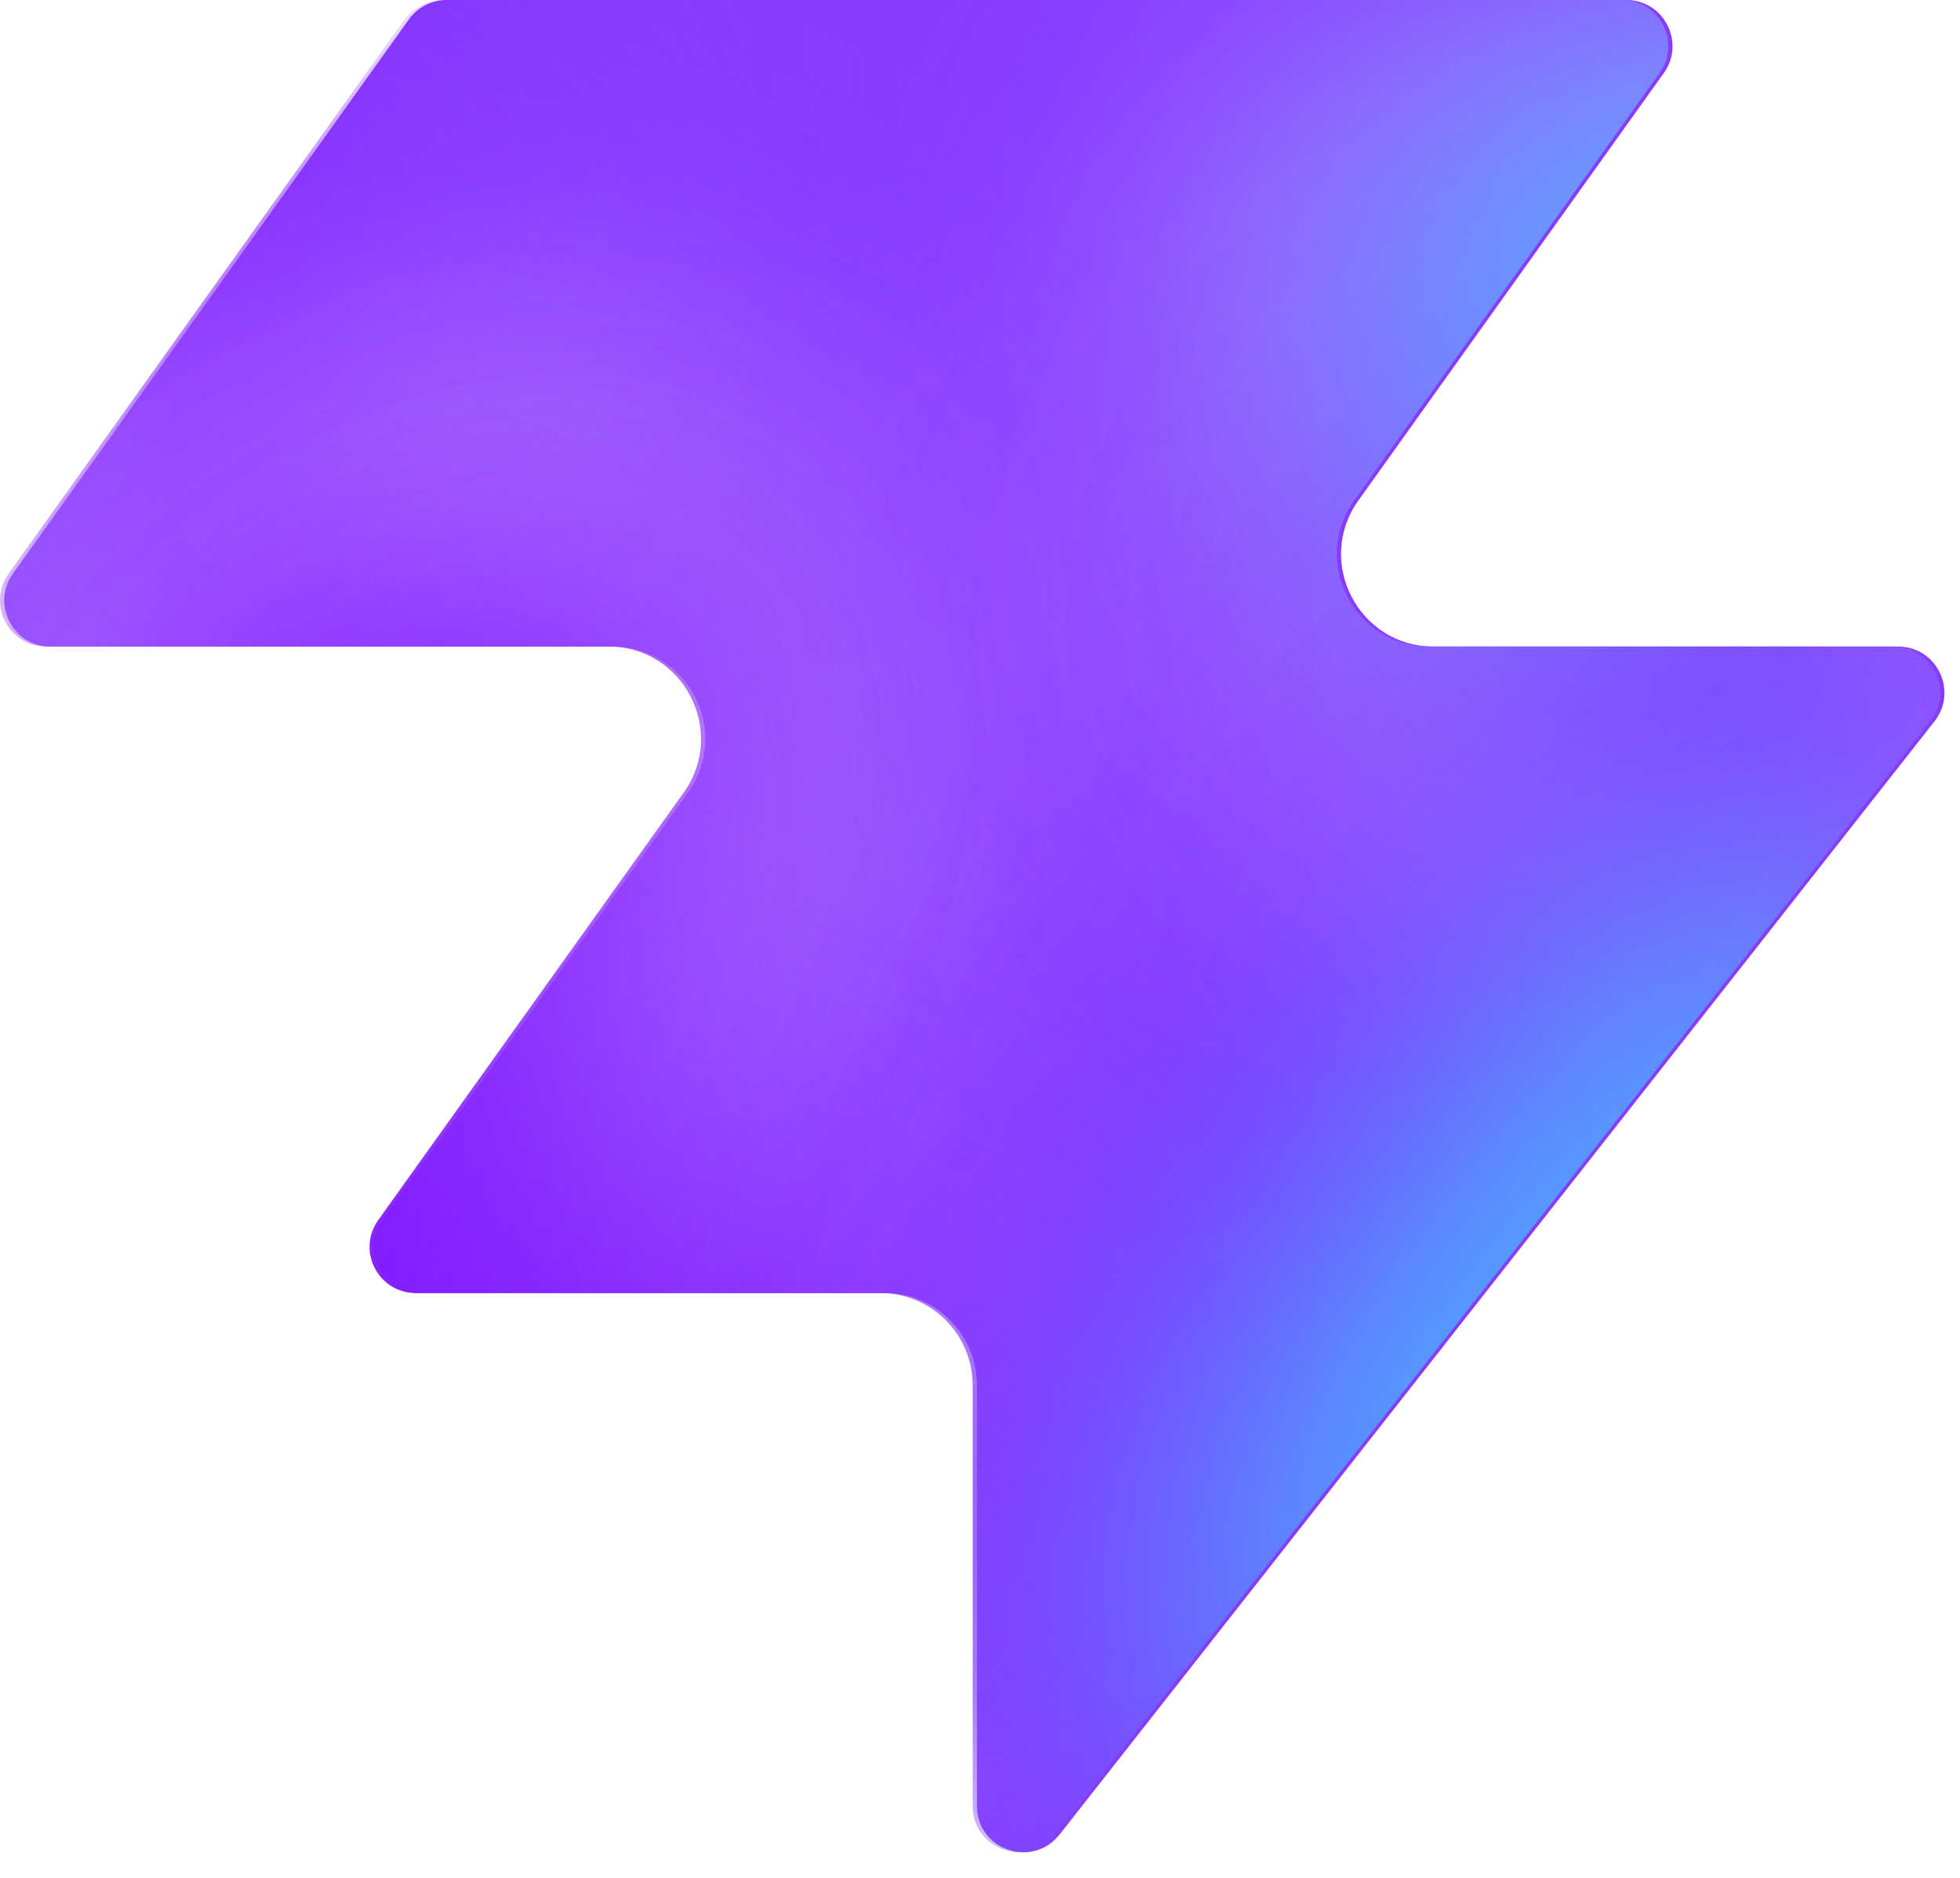
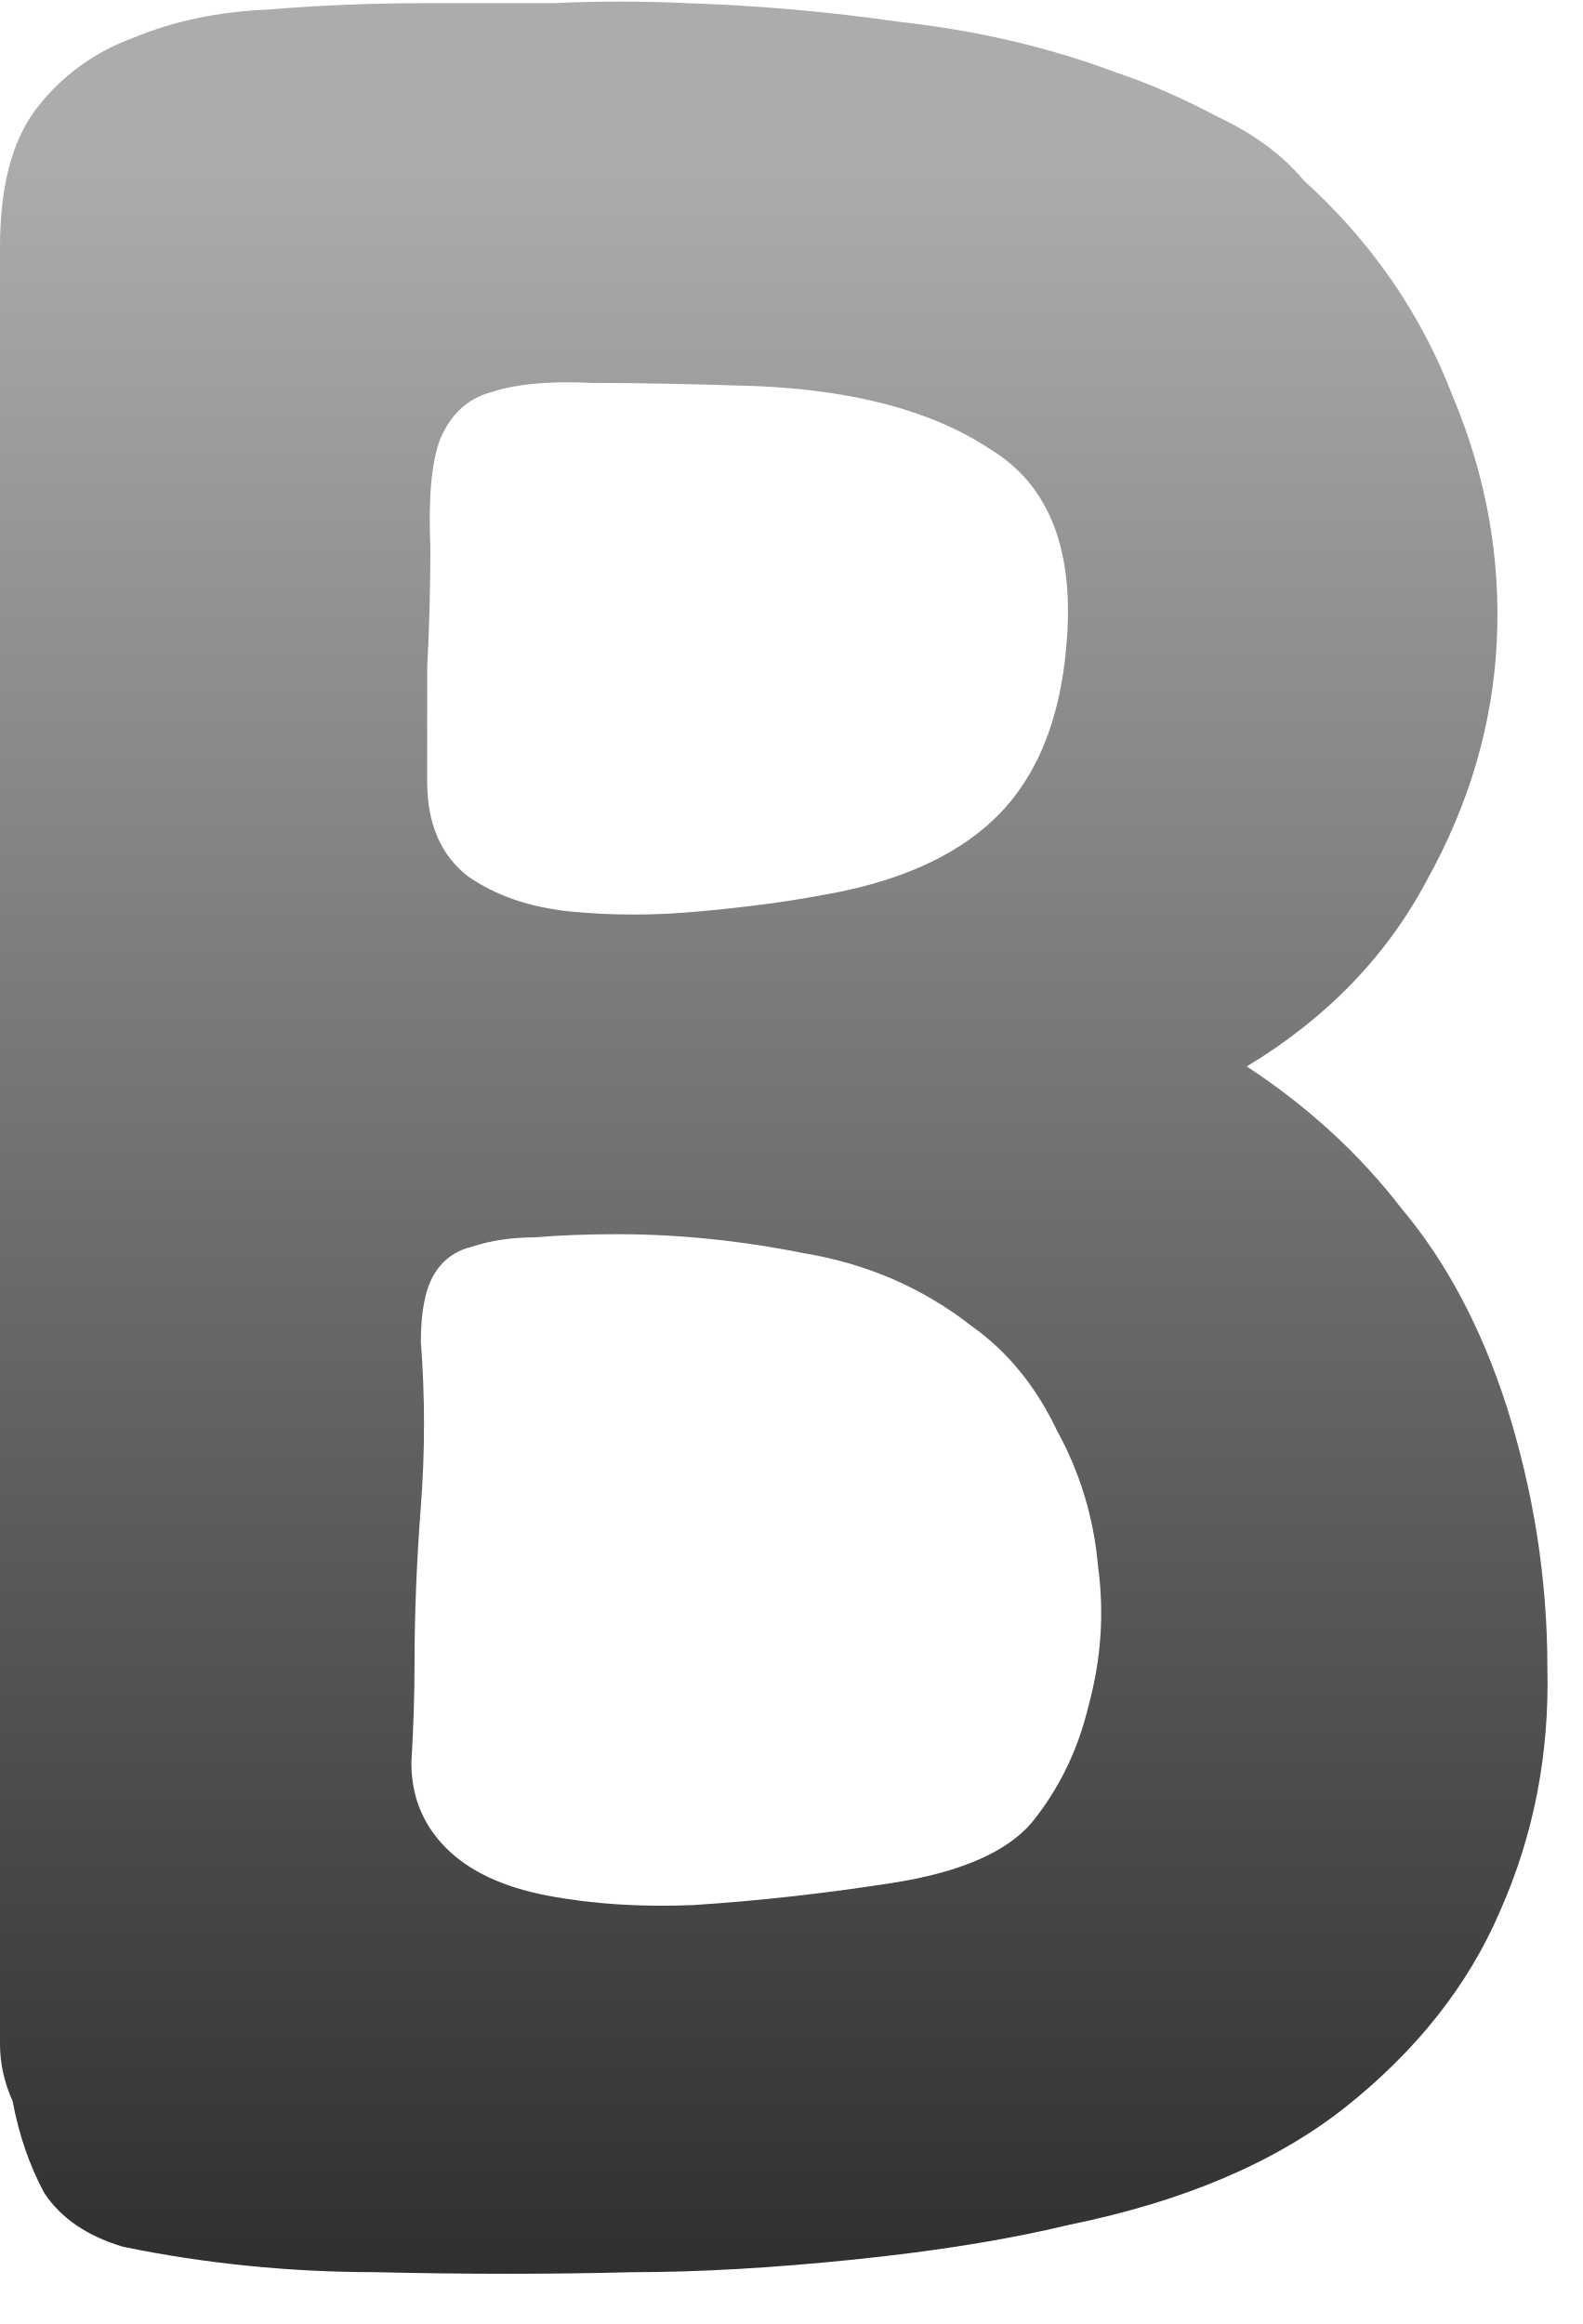
- <svg xmlns="http://www.w3.org/2000/svg" width="48" height="46" fill="none" viewBox="0 0 48 46">
-   <path fill="#863bff" d="M25.946 44.938c-.664.845-2.021.375-2.021-.698V33.937a2.26 2.26 0 0 0-2.262-2.262H10.287c-.92 0-1.456-1.04-.92-1.788l7.48-10.471c1.07-1.497 0-3.578-1.842-3.578H1.237c-.92 0-1.456-1.04-.92-1.788L10.013.474c.214-.297.556-.474.92-.474h28.894c.92 0 1.456 1.04.92 1.788l-7.48 10.471c-1.07 1.498 0 3.579 1.842 3.579h11.377c.943 0 1.473 1.088.89 1.83L25.947 44.94z" style="fill:#863bff;fill:color(display-p3 .525 .23 1);fill-opacity:1" />
-   <mask id="a" width="48" height="46" x="0" y="0" maskUnits="userSpaceOnUse" style="mask-type:alpha">
-     <path fill="#000" d="M25.842 44.938c-.664.844-2.021.375-2.021-.698V33.937a2.26 2.26 0 0 0-2.262-2.262H10.183c-.92 0-1.456-1.04-.92-1.788l7.48-10.471c1.07-1.498 0-3.579-1.842-3.579H1.133c-.92 0-1.456-1.04-.92-1.787L9.91.473c.214-.297.556-.474.92-.474h28.894c.92 0 1.456 1.04.92 1.788l-7.48 10.471c-1.07 1.498 0 3.578 1.842 3.578h11.377c.943 0 1.473 1.088.89 1.832L25.843 44.94z" style="fill:#000;fill-opacity:1" />
-   </mask>
-   <g mask="url(#a)">
-     <g filter="url(#b)">
-       <ellipse cx="5.508" cy="14.704" fill="#ede6ff" rx="5.508" ry="14.704" style="fill:#ede6ff;fill:color(display-p3 .927 .903 1);fill-opacity:1" transform="matrix(.00324 1 1 -.00324 -4.47 31.516)" />
-     </g>
-     <g filter="url(#c)">
-       <ellipse cx="10.399" cy="29.851" fill="#ede6ff" rx="10.399" ry="29.851" style="fill:#ede6ff;fill:color(display-p3 .927 .903 1);fill-opacity:1" transform="matrix(.00324 1 1 -.00324 -39.328 7.883)" />
-     </g>
-     <g filter="url(#d)">
-       <ellipse cx="5.508" cy="30.487" fill="#7e14ff" rx="5.508" ry="30.487" style="fill:#7e14ff;fill:color(display-p3 .492 .077 1);fill-opacity:1" transform="rotate(89.814 -25.913 -14.639)scale(1 -1)" />
-     </g>
-     <g filter="url(#e)">
-       <ellipse cx="5.508" cy="30.599" fill="#7e14ff" rx="5.508" ry="30.599" style="fill:#7e14ff;fill:color(display-p3 .492 .077 1);fill-opacity:1" transform="rotate(89.814 -32.644 -3.334)scale(1 -1)" />
-     </g>
-     <g filter="url(#f)">
-       <ellipse cx="5.508" cy="30.599" fill="#7e14ff" rx="5.508" ry="30.599" style="fill:#7e14ff;fill:color(display-p3 .492 .077 1);fill-opacity:1" transform="matrix(.00324 1 1 -.00324 -34.34 30.47)" />
-     </g>
-     <g filter="url(#g)">
-       <ellipse cx="14.072" cy="22.078" fill="#ede6ff" rx="14.072" ry="22.078" style="fill:#ede6ff;fill:color(display-p3 .927 .903 1);fill-opacity:1" transform="rotate(93.35 24.506 48.493)scale(-1 1)" />
-     </g>
-     <g filter="url(#h)">
-       <ellipse cx="3.47" cy="21.501" fill="#7e14ff" rx="3.47" ry="21.501" style="fill:#7e14ff;fill:color(display-p3 .492 .077 1);fill-opacity:1" transform="rotate(89.009 28.708 47.59)scale(-1 1)" />
-     </g>
-     <g filter="url(#i)">
-       <ellipse cx="3.47" cy="21.501" fill="#7e14ff" rx="3.47" ry="21.501" style="fill:#7e14ff;fill:color(display-p3 .492 .077 1);fill-opacity:1" transform="rotate(89.009 28.708 47.59)scale(-1 1)" />
-     </g>
-     <g filter="url(#j)">
-       <ellipse cx=".387" cy="8.972" fill="#7e14ff" rx="4.407" ry="29.108" style="fill:#7e14ff;fill:color(display-p3 .492 .077 1);fill-opacity:1" transform="rotate(39.51 .387 8.972)" />
-     </g>
-     <g filter="url(#k)">
-       <ellipse cx="47.523" cy="-6.092" fill="#7e14ff" rx="4.407" ry="29.108" style="fill:#7e14ff;fill:color(display-p3 .492 .077 1);fill-opacity:1" transform="rotate(37.892 47.523 -6.092)" />
-     </g>
-     <g filter="url(#l)">
-       <ellipse cx="41.412" cy="6.333" fill="#47bfff" rx="5.971" ry="9.665" style="fill:#47bfff;fill:color(display-p3 .28 .748 1);fill-opacity:1" transform="rotate(37.892 41.412 6.333)" />
-     </g>
-     <g filter="url(#m)">
-       <ellipse cx="-1.879" cy="38.332" fill="#7e14ff" rx="4.407" ry="29.108" style="fill:#7e14ff;fill:color(display-p3 .492 .077 1);fill-opacity:1" transform="rotate(37.892 -1.88 38.332)" />
-     </g>
-     <g filter="url(#n)">
-       <ellipse cx="-1.879" cy="38.332" fill="#7e14ff" rx="4.407" ry="29.108" style="fill:#7e14ff;fill:color(display-p3 .492 .077 1);fill-opacity:1" transform="rotate(37.892 -1.88 38.332)" />
-     </g>
-     <g filter="url(#o)">
-       <ellipse cx="35.651" cy="29.907" fill="#7e14ff" rx="4.407" ry="29.108" style="fill:#7e14ff;fill:color(display-p3 .492 .077 1);fill-opacity:1" transform="rotate(37.892 35.651 29.907)" />
-     </g>
-     <g filter="url(#p)">
-       <ellipse cx="38.418" cy="32.4" fill="#47bfff" rx="5.971" ry="15.297" style="fill:#47bfff;fill:color(display-p3 .28 .748 1);fill-opacity:1" transform="rotate(37.892 38.418 32.4)" />
-     </g>
-   </g>
+ <svg xmlns="http://www.w3.org/2000/svg" width="32" height="47" viewBox="0 0 32 47" fill="none">
+   <path d="M25.216 21.568C26.453 22.379 27.499 23.339 28.352 24.448C29.248 25.515 29.952 26.837 30.464 28.416C31.019 30.165 31.296 31.936 31.296 33.728C31.339 35.477 31.019 37.12 30.336 38.656C29.696 40.149 28.651 41.472 27.2 42.624C25.792 43.733 23.936 44.523 21.632 44.992C20.395 45.291 18.944 45.525 17.28 45.696C15.616 45.867 14.123 45.952 12.8 45.952C11.136 45.995 9.408 45.995 7.616 45.952C5.867 45.952 4.16 45.781 2.496 45.44C1.771 45.227 1.237 44.864 0.896 44.352C0.597 43.797 0.384 43.179 0.256 42.496C0.085 42.112 2.6226e-06 41.728 2.6226e-06 41.344V4.992C2.6226e-06 3.797 0.235 2.88 0.704 2.24C1.216 1.557 1.877 1.067 2.688 0.768C3.499 0.427 4.416 0.235 5.44 0.192C6.464 0.107 7.531 0.064 8.64 0.064C9.493 0.064 10.347 0.064 11.2 0.064C12.096 0.021 12.992 0.021 13.888 0.064C15.296 0.107 16.747 0.235 18.24 0.448C19.776 0.619 21.227 0.96 22.592 1.472C23.232 1.685 23.915 1.984 24.64 2.368C25.365 2.709 25.941 3.136 26.368 3.648C27.733 4.885 28.736 6.336 29.376 8C30.059 9.621 30.357 11.285 30.272 12.992C30.187 14.656 29.717 16.256 28.864 17.792C28.053 19.328 26.837 20.587 25.216 21.568ZM14.016 38.528C15.339 38.443 16.683 38.293 18.048 38.08C19.413 37.867 20.352 37.461 20.864 36.864C21.419 36.181 21.803 35.392 22.016 34.496C22.272 33.557 22.336 32.619 22.208 31.68C22.123 30.699 21.845 29.781 21.376 28.928C20.949 28.032 20.373 27.328 19.648 26.816C18.667 26.048 17.536 25.557 16.256 25.344C14.976 25.088 13.717 24.96 12.48 24.96C11.883 24.96 11.328 24.981 10.816 25.024C10.347 25.024 9.92 25.088 9.536 25.216C9.195 25.301 8.939 25.493 8.768 25.792C8.597 26.091 8.512 26.539 8.512 27.136C8.597 28.245 8.597 29.355 8.512 30.464C8.427 31.573 8.384 32.64 8.384 33.664C8.384 34.261 8.363 34.923 8.32 35.648C8.32 36.331 8.555 36.907 9.024 37.376C9.493 37.845 10.176 38.165 11.072 38.336C11.968 38.507 12.949 38.571 14.016 38.528ZM15.296 7.808C13.973 7.765 12.864 7.744 11.968 7.744C11.115 7.701 10.432 7.765 9.92 7.936C9.451 8.064 9.109 8.384 8.896 8.896C8.725 9.365 8.661 10.091 8.704 11.072C8.704 11.883 8.683 12.693 8.64 13.504C8.64 14.272 8.64 15.04 8.64 15.808C8.64 16.661 8.917 17.301 9.472 17.728C10.027 18.112 10.709 18.347 11.52 18.432C12.373 18.517 13.248 18.517 14.144 18.432C15.083 18.347 15.893 18.24 16.576 18.112C18.112 17.856 19.285 17.344 20.096 16.576C20.949 15.765 21.44 14.592 21.568 13.056C21.739 11.136 21.227 9.813 20.032 9.088C18.88 8.32 17.301 7.893 15.296 7.808Z" fill="url(#paint0_linear_10_7)" />
  <defs>
-     <filter id="b" width="60.045" height="41.654" x="-19.77" y="16.149" color-interpolation-filters="sRGB" filterUnits="userSpaceOnUse">
-       <feFlood flood-opacity="0" result="BackgroundImageFix" />
-       <feBlend in="SourceGraphic" in2="BackgroundImageFix" result="shape" />
-       <feGaussianBlur result="effect1_foregroundBlur_2002_17158" stdDeviation="7.659" />
-     </filter>
-     <filter id="c" width="90.34" height="51.437" x="-54.613" y="-7.533" color-interpolation-filters="sRGB" filterUnits="userSpaceOnUse">
-       <feFlood flood-opacity="0" result="BackgroundImageFix" />
-       <feBlend in="SourceGraphic" in2="BackgroundImageFix" result="shape" />
-       <feGaussianBlur result="effect1_foregroundBlur_2002_17158" stdDeviation="7.659" />
-     </filter>
-     <filter id="d" width="79.355" height="29.4" x="-49.64" y="2.03" color-interpolation-filters="sRGB" filterUnits="userSpaceOnUse">
-       <feFlood flood-opacity="0" result="BackgroundImageFix" />
-       <feBlend in="SourceGraphic" in2="BackgroundImageFix" result="shape" />
-       <feGaussianBlur result="effect1_foregroundBlur_2002_17158" stdDeviation="4.596" />
-     </filter>
-     <filter id="e" width="79.579" height="29.4" x="-45.045" y="20.029" color-interpolation-filters="sRGB" filterUnits="userSpaceOnUse">
-       <feFlood flood-opacity="0" result="BackgroundImageFix" />
-       <feBlend in="SourceGraphic" in2="BackgroundImageFix" result="shape" />
-       <feGaussianBlur result="effect1_foregroundBlur_2002_17158" stdDeviation="4.596" />
-     </filter>
-     <filter id="f" width="79.579" height="29.4" x="-43.513" y="21.178" color-interpolation-filters="sRGB" filterUnits="userSpaceOnUse">
-       <feFlood flood-opacity="0" result="BackgroundImageFix" />
-       <feBlend in="SourceGraphic" in2="BackgroundImageFix" result="shape" />
-       <feGaussianBlur result="effect1_foregroundBlur_2002_17158" stdDeviation="4.596" />
-     </filter>
-     <filter id="g" width="74.749" height="58.852" x="15.756" y="-17.901" color-interpolation-filters="sRGB" filterUnits="userSpaceOnUse">
-       <feFlood flood-opacity="0" result="BackgroundImageFix" />
-       <feBlend in="SourceGraphic" in2="BackgroundImageFix" result="shape" />
-       <feGaussianBlur result="effect1_foregroundBlur_2002_17158" stdDeviation="7.659" />
-     </filter>
-     <filter id="h" width="61.377" height="25.362" x="23.548" y="2.284" color-interpolation-filters="sRGB" filterUnits="userSpaceOnUse">
-       <feFlood flood-opacity="0" result="BackgroundImageFix" />
-       <feBlend in="SourceGraphic" in2="BackgroundImageFix" result="shape" />
-       <feGaussianBlur result="effect1_foregroundBlur_2002_17158" stdDeviation="4.596" />
-     </filter>
-     <filter id="i" width="61.377" height="25.362" x="23.548" y="2.284" color-interpolation-filters="sRGB" filterUnits="userSpaceOnUse">
-       <feFlood flood-opacity="0" result="BackgroundImageFix" />
-       <feBlend in="SourceGraphic" in2="BackgroundImageFix" result="shape" />
-       <feGaussianBlur result="effect1_foregroundBlur_2002_17158" stdDeviation="4.596" />
-     </filter>
-     <filter id="j" width="56.045" height="63.649" x="-27.636" y="-22.853" color-interpolation-filters="sRGB" filterUnits="userSpaceOnUse">
-       <feFlood flood-opacity="0" result="BackgroundImageFix" />
-       <feBlend in="SourceGraphic" in2="BackgroundImageFix" result="shape" />
-       <feGaussianBlur result="effect1_foregroundBlur_2002_17158" stdDeviation="4.596" />
-     </filter>
-     <filter id="k" width="54.814" height="64.646" x="20.116" y="-38.415" color-interpolation-filters="sRGB" filterUnits="userSpaceOnUse">
-       <feFlood flood-opacity="0" result="BackgroundImageFix" />
-       <feBlend in="SourceGraphic" in2="BackgroundImageFix" result="shape" />
-       <feGaussianBlur result="effect1_foregroundBlur_2002_17158" stdDeviation="4.596" />
-     </filter>
-     <filter id="l" width="33.541" height="35.313" x="24.641" y="-11.323" color-interpolation-filters="sRGB" filterUnits="userSpaceOnUse">
-       <feFlood flood-opacity="0" result="BackgroundImageFix" />
-       <feBlend in="SourceGraphic" in2="BackgroundImageFix" result="shape" />
-       <feGaussianBlur result="effect1_foregroundBlur_2002_17158" stdDeviation="4.596" />
-     </filter>
-     <filter id="m" width="54.814" height="64.646" x="-29.286" y="6.009" color-interpolation-filters="sRGB" filterUnits="userSpaceOnUse">
-       <feFlood flood-opacity="0" result="BackgroundImageFix" />
-       <feBlend in="SourceGraphic" in2="BackgroundImageFix" result="shape" />
-       <feGaussianBlur result="effect1_foregroundBlur_2002_17158" stdDeviation="4.596" />
-     </filter>
-     <filter id="n" width="54.814" height="64.646" x="-29.286" y="6.009" color-interpolation-filters="sRGB" filterUnits="userSpaceOnUse">
-       <feFlood flood-opacity="0" result="BackgroundImageFix" />
-       <feBlend in="SourceGraphic" in2="BackgroundImageFix" result="shape" />
-       <feGaussianBlur result="effect1_foregroundBlur_2002_17158" stdDeviation="4.596" />
-     </filter>
-     <filter id="o" width="54.814" height="64.646" x="8.244" y="-2.416" color-interpolation-filters="sRGB" filterUnits="userSpaceOnUse">
-       <feFlood flood-opacity="0" result="BackgroundImageFix" />
-       <feBlend in="SourceGraphic" in2="BackgroundImageFix" result="shape" />
-       <feGaussianBlur result="effect1_foregroundBlur_2002_17158" stdDeviation="4.596" />
-     </filter>
-     <filter id="p" width="39.409" height="43.623" x="18.713" y="10.588" color-interpolation-filters="sRGB" filterUnits="userSpaceOnUse">
-       <feFlood flood-opacity="0" result="BackgroundImageFix" />
-       <feBlend in="SourceGraphic" in2="BackgroundImageFix" result="shape" />
-       <feGaussianBlur result="effect1_foregroundBlur_2002_17158" stdDeviation="4.596" />
-     </filter>
+     <linearGradient id="paint0_linear_10_7" x1="15.252" y1="3.184" x2="15.252" y2="49.184" gradientUnits="userSpaceOnUse">
+       <stop stop-color="#ACACAC" />
+       <stop offset="1" stop-color="#262626" />
+     </linearGradient>
  </defs>
</svg>
